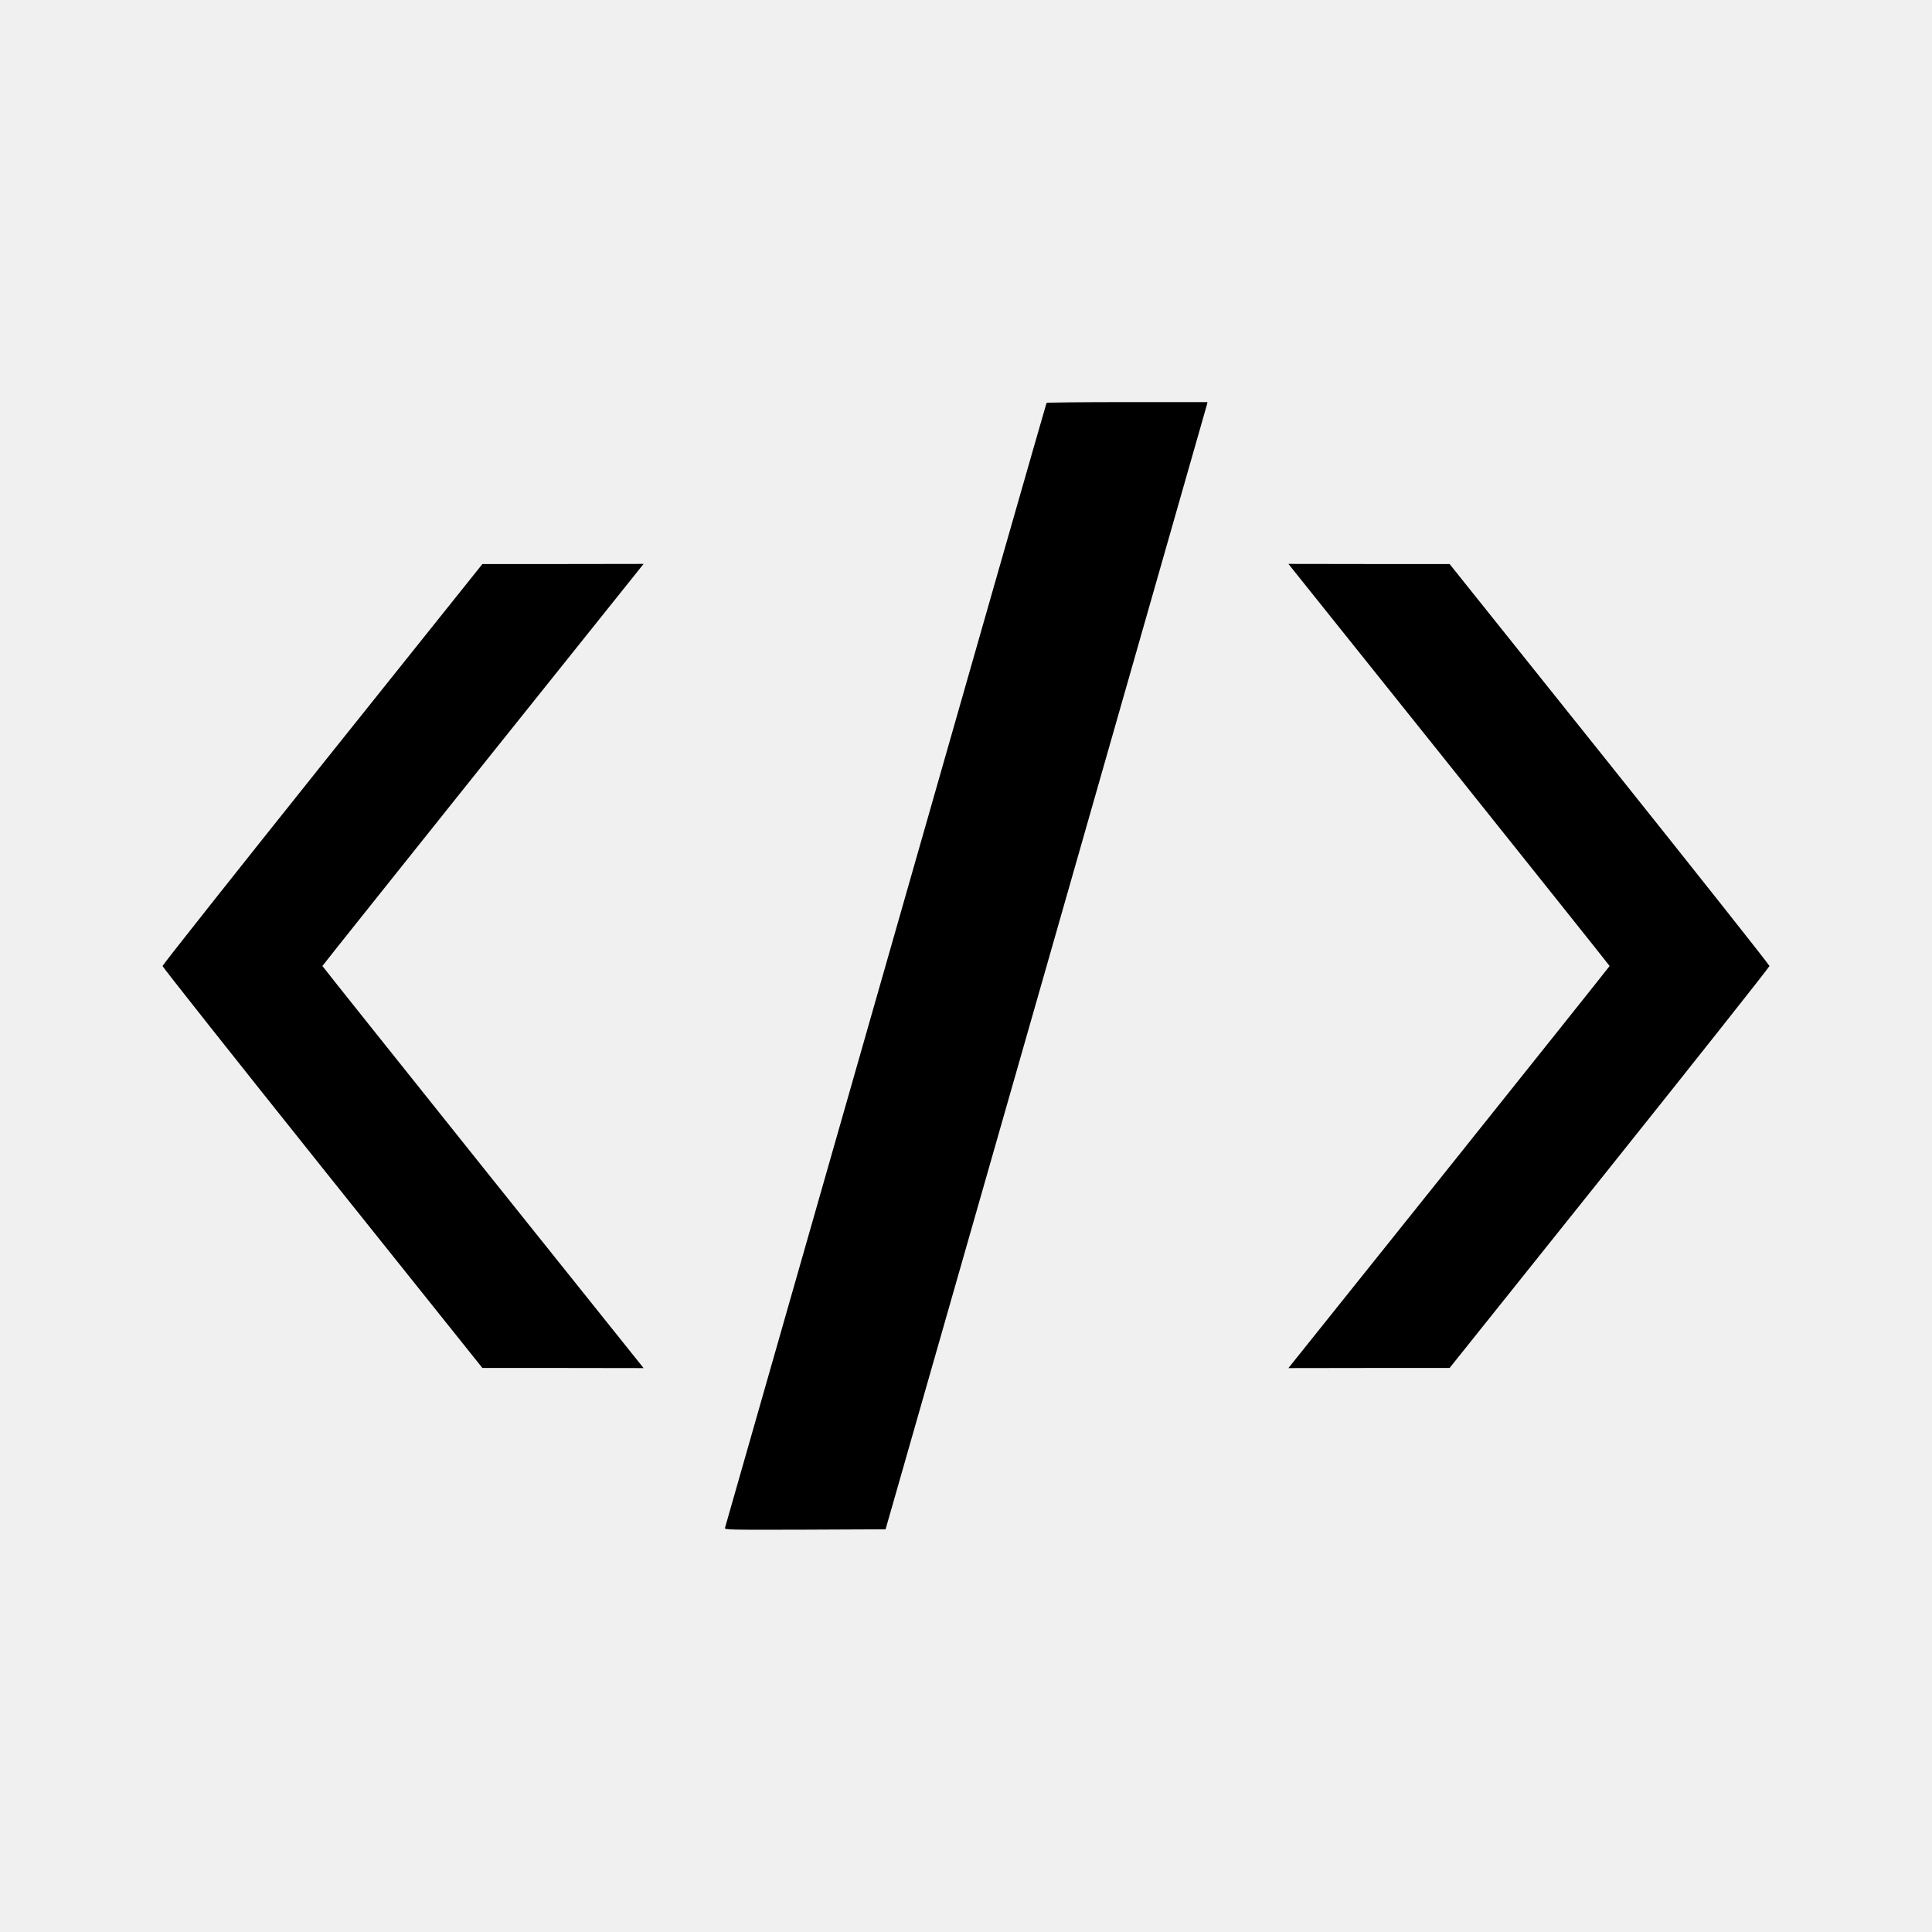
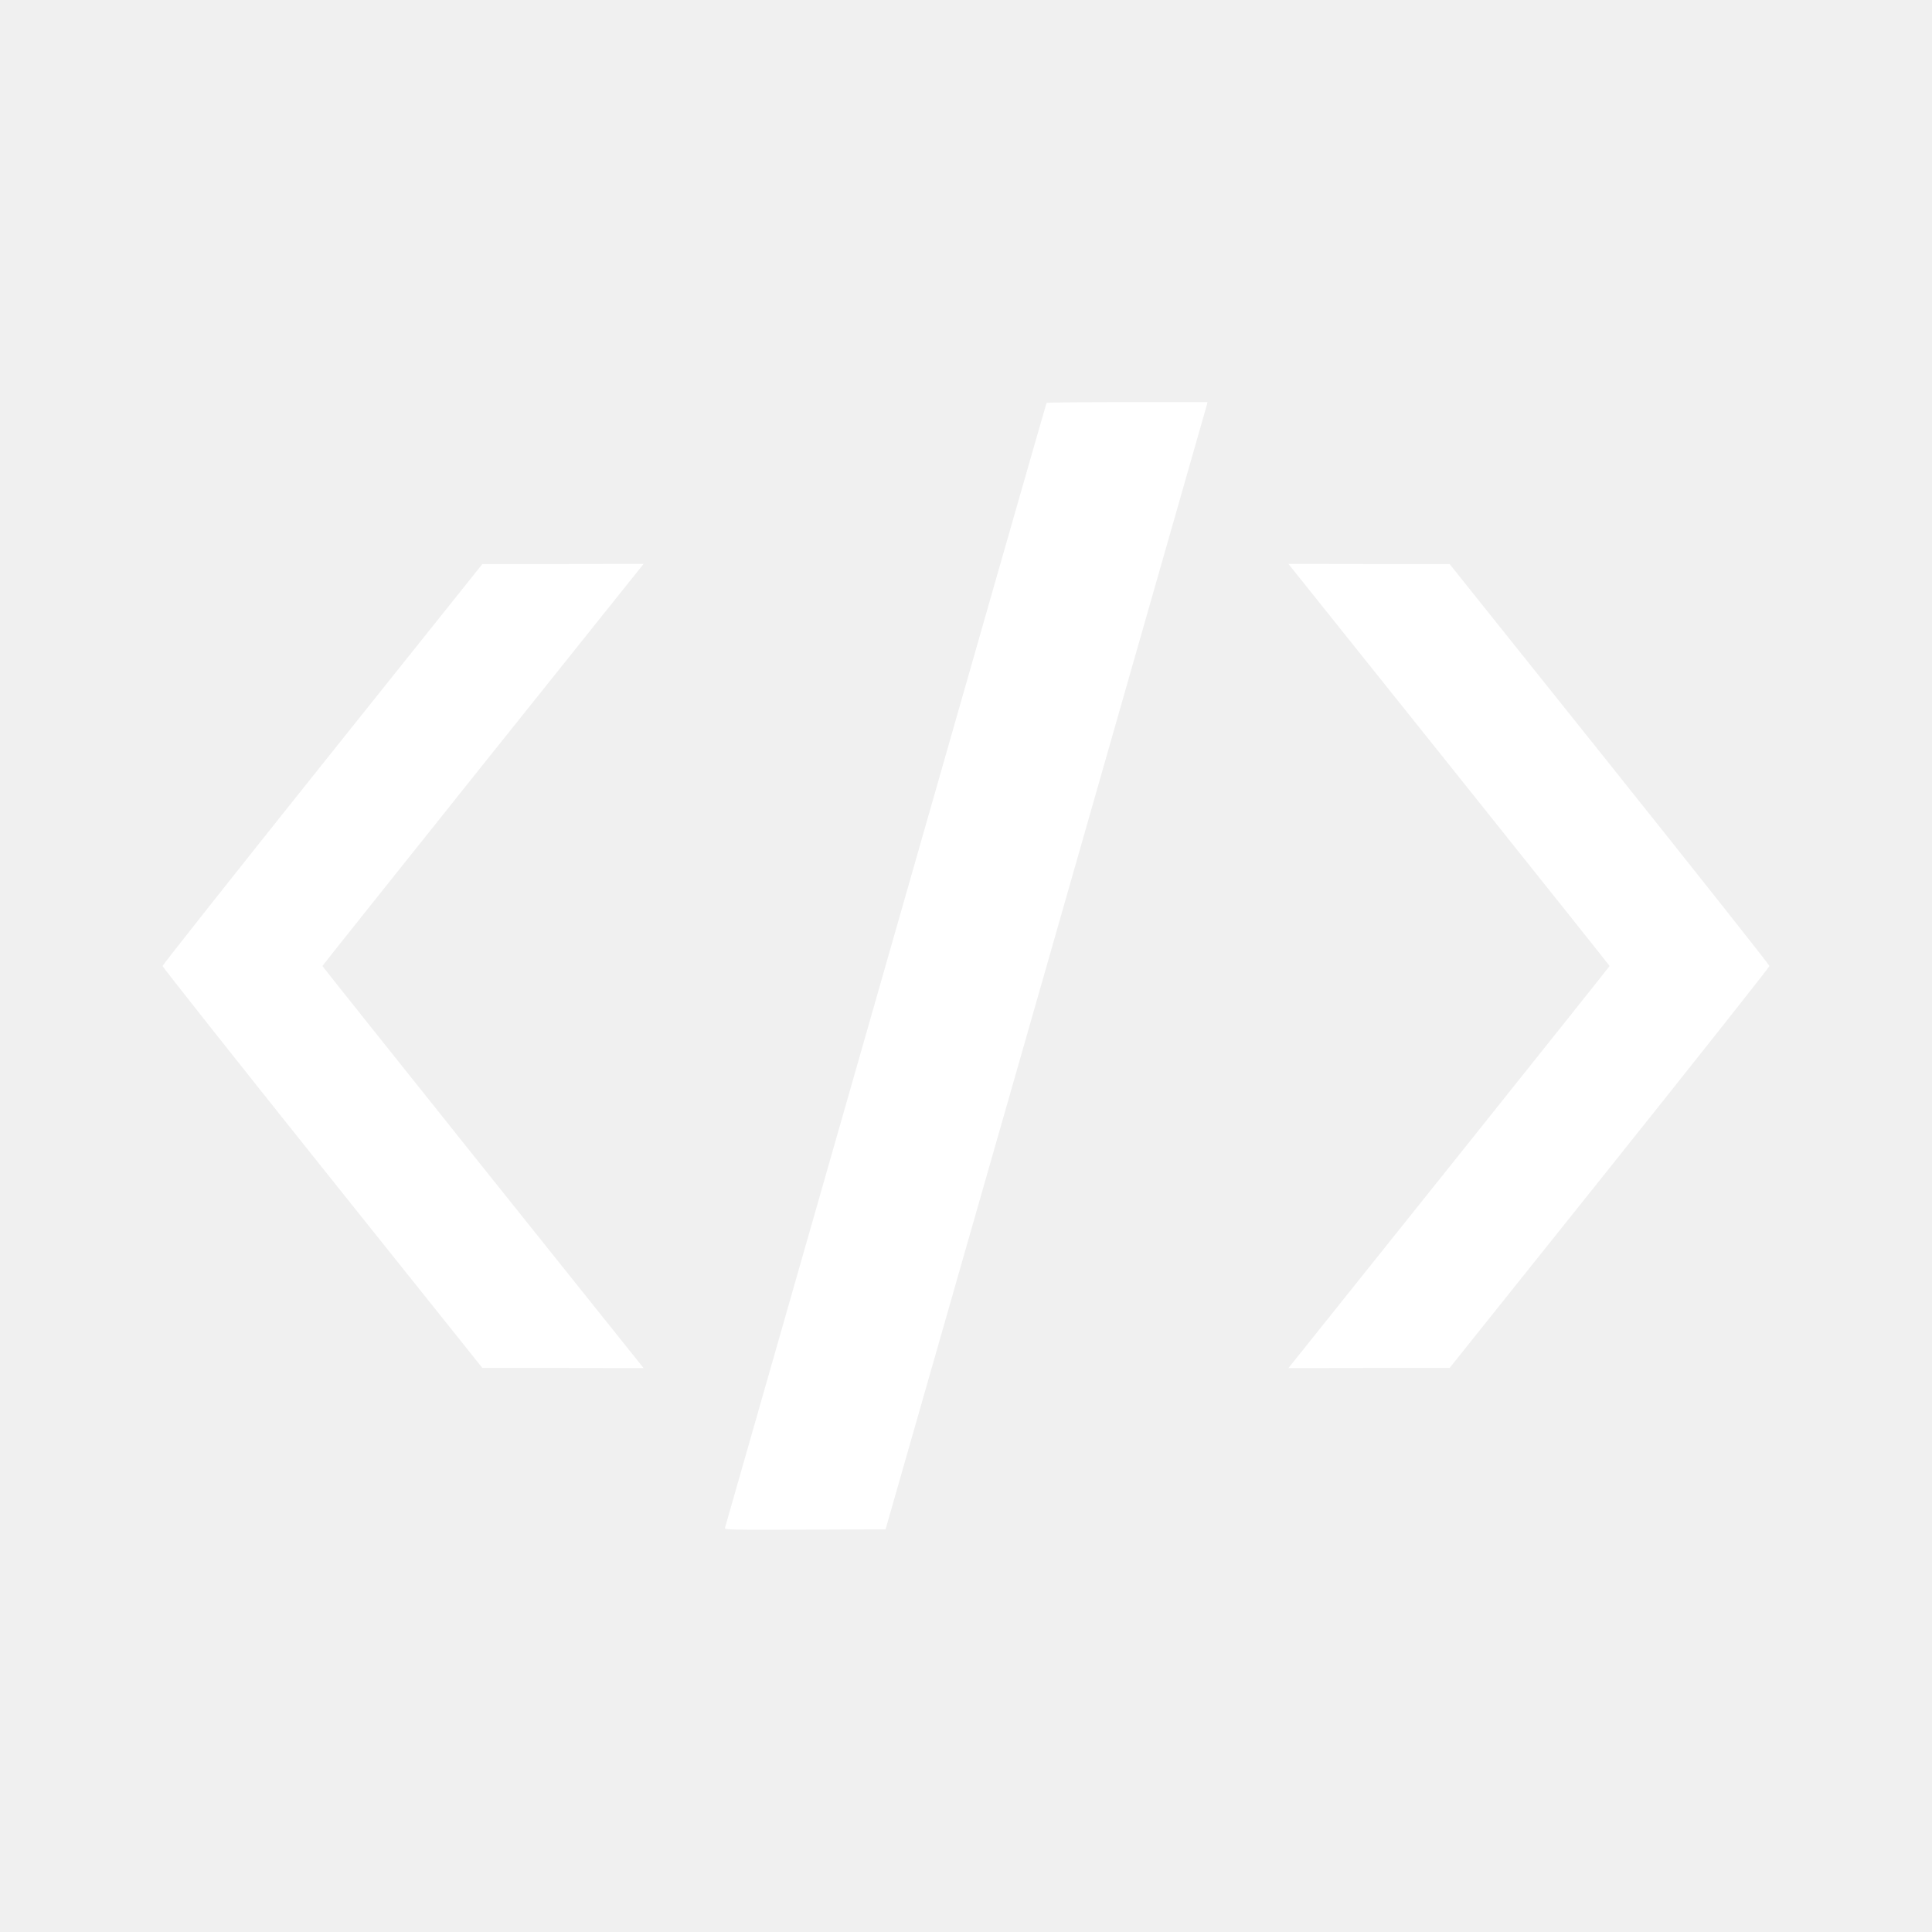
<svg xmlns="http://www.w3.org/2000/svg" version="1.0" width="1600pt" height="1600pt" viewBox="0 0 1600 1600" preserveAspectRatio="xMidYMid meet">
  <g transform="translate(0,1600) scale(0.1,-0.1)" fill="#000000" stroke="none">
-     <path d="M8667 12663 c-3 -5 -602 -2098 -1331 -4653 -730 -2555 -1329 -4653 -1332 -4663 -5 -16 29 -17 662 -15 l668 3 1328 4645 c730 2555 1329 4655 1333 4668 l5 22 -664 0 c-366 0 -667 -3 -669 -7z" />
-     <path d="M2670 9672 c-728 -911 -1324 -1664 -1324 -1672 0 -8 596 -761 1324 -1672 l1325 -1657 668 0 667 -1 -1330 1662 c-731 915 -1330 1665 -1330 1668 0 3 599 753 1330 1668 l1330 1662 -667 -1 -668 0 -1325 -1657z" />
-     <path d="M12000 9668 c731 -915 1330 -1665 1330 -1668 0 -3 -599 -753 -1330 -1668 l-1330 -1662 667 1 668 0 1325 1657 c728 911 1324 1664 1324 1672 0 8 -596 761 -1324 1672 l-1325 1657 -668 0 -667 1 1330 -1662z" />
+     <path fill="#FFFFFF" d="M8667 12663 c-3 -5 -602 -2098 -1331 -4653 -730 -2555 -1329 -4653 -1332 -4663 -5 -16 29 -17 662 -15 l668 3 1328 4645 c730 2555 1329 4655 1333 4668 l5 22 -664 0 c-366 0 -667 -3 -669 -7z" />
+     <path fill="#FFFFFF" d="M2670 9672 c-728 -911 -1324 -1664 -1324 -1672 0 -8 596 -761 1324 -1672 l1325 -1657 668 0 667 -1 -1330 1662 c-731 915 -1330 1665 -1330 1668 0 3 599 753 1330 1668 l1330 1662 -667 -1 -668 0 -1325 -1657z" />
+     <path fill="#FFFFFF" d="M12000 9668 c731 -915 1330 -1665 1330 -1668 0 -3 -599 -753 -1330 -1668 l-1330 -1662 667 1 668 0 1325 1657 c728 911 1324 1664 1324 1672 0 8 -596 761 -1324 1672 l-1325 1657 -668 0 -667 1 1330 -1662z" />
  </g>
</svg>
